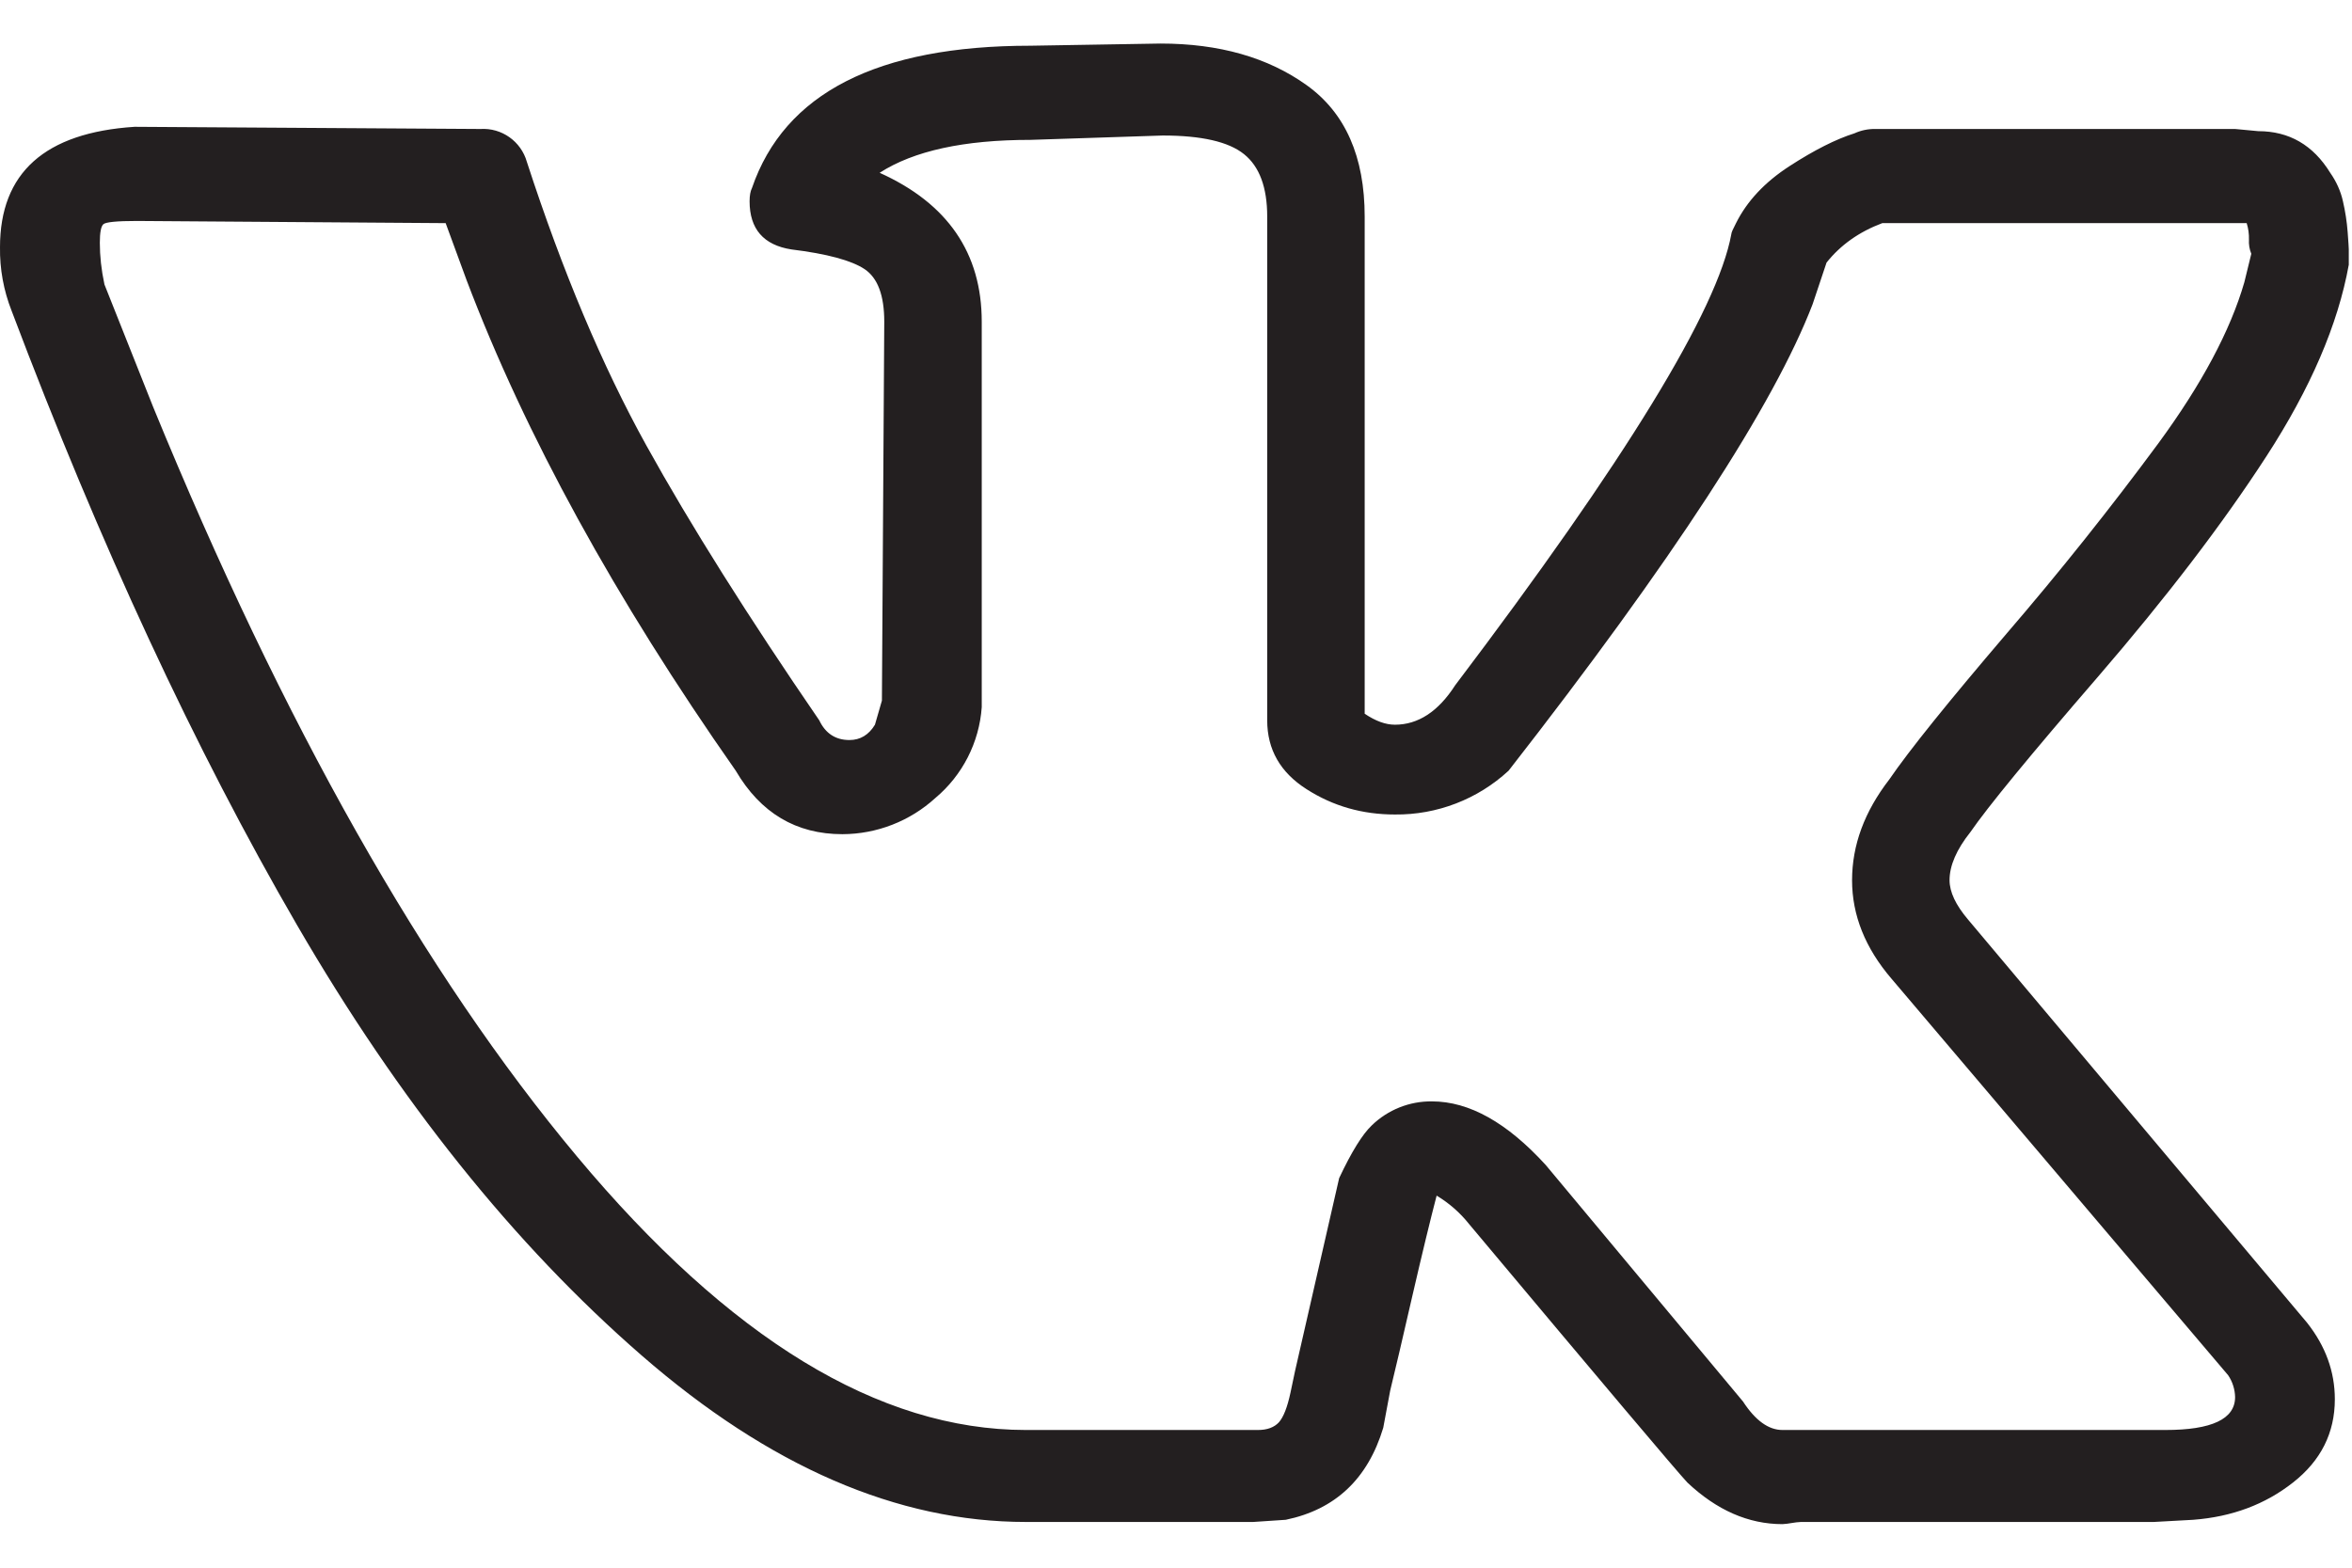
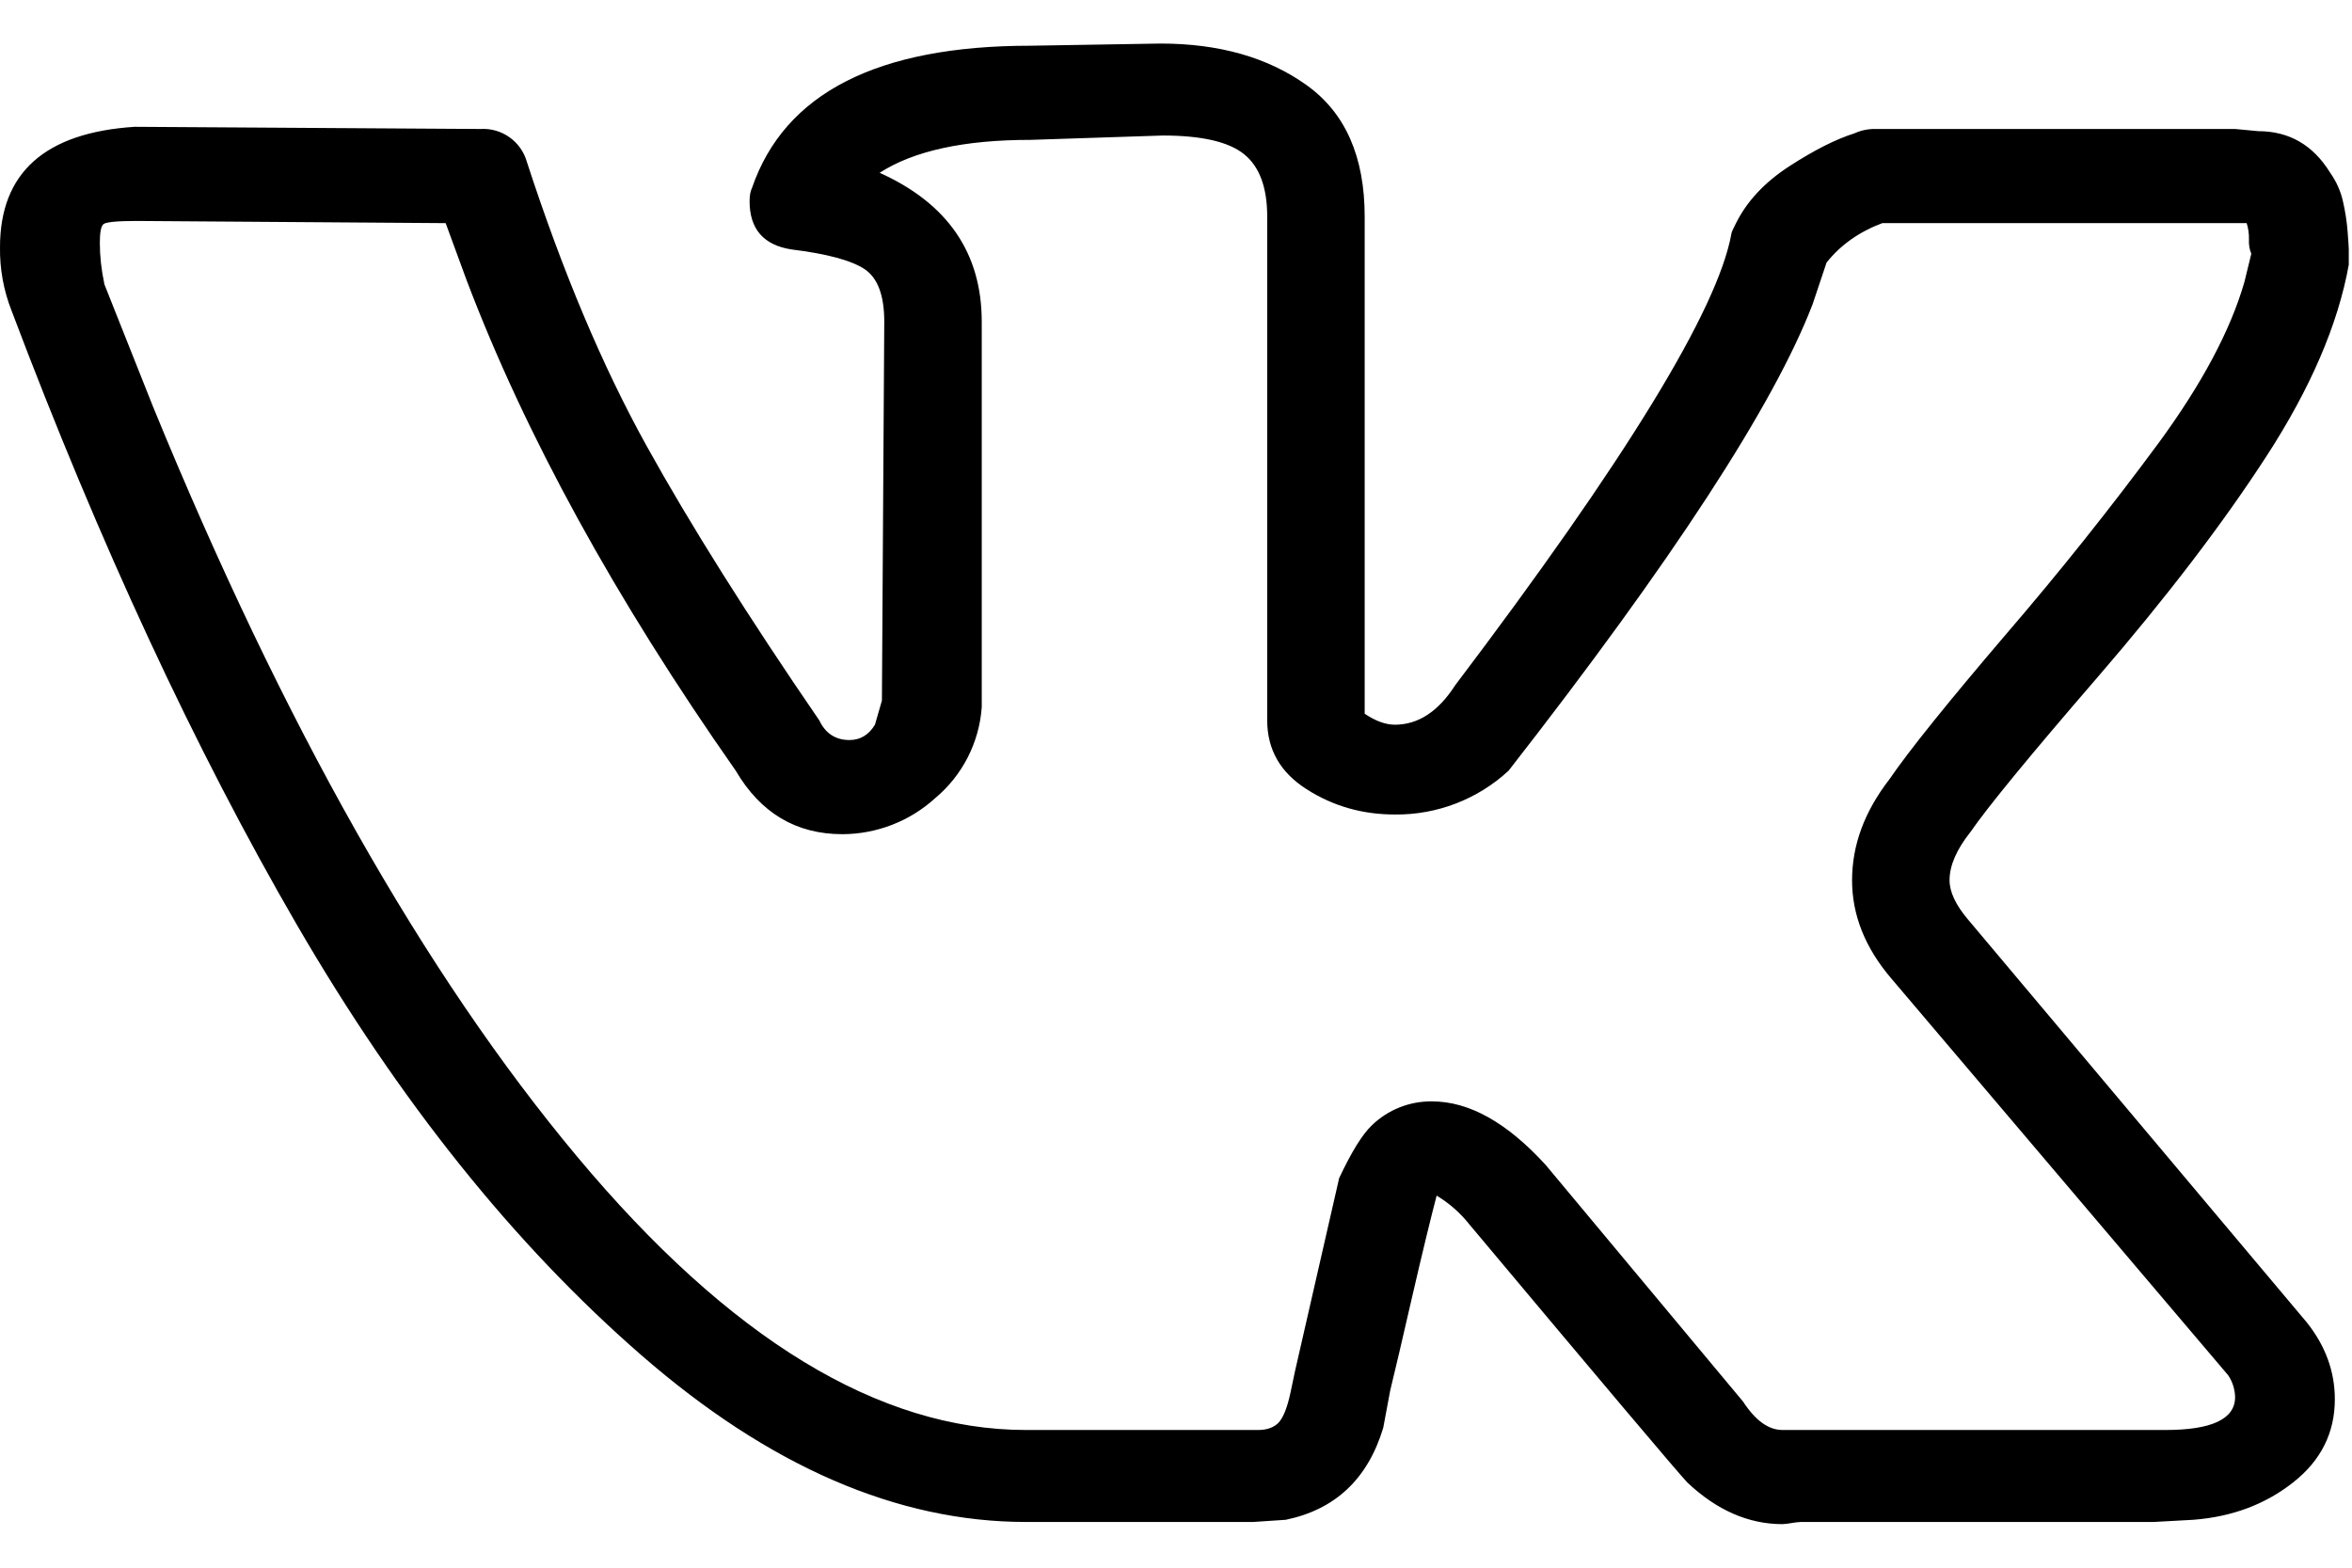
- <svg xmlns="http://www.w3.org/2000/svg" width="27" height="18" fill="none">
-   <path d="M0 2.839c0-.855.515-1.316 1.545-1.383l3.97.025a.52.52 0 0 1 .533.377c.409 1.257.866 2.343 1.372 3.257.506.913 1.168 1.965 1.985 3.156.071.15.187.226.346.226.125 0 .222-.059.293-.176l.08-.277.027-4.35c0-.302-.075-.503-.226-.604-.151-.1-.431-.176-.84-.226-.32-.05-.48-.235-.48-.553 0-.067.01-.118.027-.151.373-1.09 1.44-1.635 3.198-1.635L13.322.5c.675 0 1.234.16 1.678.478.444.318.666.821.666 1.509v5.708c.125.084.24.126.347.126.266 0 .497-.15.692-.453 1.954-2.582 3.011-4.308 3.17-5.18 0-.017.019-.059.054-.126.125-.251.329-.47.613-.654.284-.184.533-.31.746-.377a.554.554 0 0 1 .24-.05h4.13l.266.025c.355 0 .63.16.826.478.07.1.12.21.146.327.027.117.045.234.054.352.009.117.013.184.013.2v.177c-.124.687-.44 1.42-.946 2.2-.506.78-1.15 1.622-1.931 2.528-.782.905-1.27 1.5-1.466 1.785-.16.201-.24.386-.24.553 0 .135.071.286.213.453l3.89 4.627c.213.269.32.562.32.88 0 .386-.16.705-.48.956-.32.252-.701.394-1.145.428l-.453.025h-4.05a.855.855 0 0 0-.106.012.862.862 0 0 1-.107.013c-.39 0-.755-.16-1.092-.478-.125-.134-.96-1.123-2.505-2.967a1.387 1.387 0 0 0-.373-.327c-.07.268-.164.654-.28 1.157-.115.503-.2.863-.253 1.081l-.08.428c-.177.586-.55.938-1.119 1.056l-.373.025h-2.61c-1.475 0-2.945-.637-4.41-1.911-1.466-1.275-2.784-2.922-3.957-4.942C2.238 8.602 1.146 6.25.133 3.568A1.916 1.916 0 0 1 0 2.838Zm16.013 6.513c-.373 0-.71-.096-1.013-.29-.302-.192-.453-.456-.453-.791V2.487c0-.336-.089-.575-.266-.717-.178-.143-.489-.214-.933-.214l-1.518.05c-.764 0-1.341.126-1.732.378.781.352 1.172.922 1.172 1.71V8.12a1.5 1.5 0 0 1-.533 1.043 1.59 1.59 0 0 1-1.066.415c-.532 0-.94-.243-1.225-.729C7.06 6.871 6.03 4.993 5.356 3.216l-.24-.654-3.544-.025c-.231 0-.36.013-.386.038-.027.025-.04.096-.04.213 0 .151.017.31.053.478l.56 1.409c1.491 3.638 3.112 6.505 4.862 8.6 1.75 2.096 3.468 3.144 5.155 3.144h2.665c.106 0 .186-.03.24-.088.053-.06.097-.172.133-.34l.053-.251.506-2.213c.142-.302.267-.503.373-.604a.975.975 0 0 1 .693-.277c.426 0 .861.243 1.305.73l2.265 2.716c.142.218.293.327.453.327h4.396c.533 0 .8-.126.8-.378a.466.466 0 0 0-.08-.251l-3.864-4.552c-.302-.352-.453-.73-.453-1.131 0-.403.142-.788.427-1.157.23-.336.679-.893 1.345-1.673a37.63 37.63 0 0 0 1.745-2.188c.498-.679.826-1.295.986-1.848l.08-.327a.371.371 0 0 1-.027-.163.574.574 0 0 0-.026-.189h-4.183c-.267.1-.48.252-.64.453l-.16.478c-.444 1.156-1.607 2.942-3.49 5.356a1.892 1.892 0 0 1-1.305.503Z" fill="#231F20" />
+ <svg xmlns="http://www.w3.org/2000/svg" width="27" height="18">
+   <path d="M0 2.839c0-.855.515-1.316 1.545-1.383l3.97.025a.52.52 0 0 1 .533.377c.409 1.257.866 2.343 1.372 3.257.506.913 1.168 1.965 1.985 3.156.071.15.187.226.346.226.125 0 .222-.059.293-.176l.08-.277.027-4.35c0-.302-.075-.503-.226-.604-.151-.1-.431-.176-.84-.226-.32-.05-.48-.235-.48-.553 0-.067.01-.118.027-.151.373-1.09 1.44-1.635 3.198-1.635L13.322.5c.675 0 1.234.16 1.678.478.444.318.666.821.666 1.509v5.708c.125.084.24.126.347.126.266 0 .497-.15.692-.453 1.954-2.582 3.011-4.308 3.17-5.18 0-.017.019-.059.054-.126.125-.251.329-.47.613-.654.284-.184.533-.31.746-.377a.554.554 0 0 1 .24-.05h4.13l.266.025c.355 0 .63.16.826.478.07.1.12.21.146.327.027.117.045.234.054.352.009.117.013.184.013.2v.177c-.124.687-.44 1.42-.946 2.2-.506.78-1.15 1.622-1.931 2.528-.782.905-1.27 1.5-1.466 1.785-.16.201-.24.386-.24.553 0 .135.071.286.213.453l3.89 4.627c.213.269.32.562.32.88 0 .386-.16.705-.48.956-.32.252-.701.394-1.145.428l-.453.025h-4.05a.855.855 0 0 0-.106.012.862.862 0 0 1-.107.013c-.39 0-.755-.16-1.092-.478-.125-.134-.96-1.123-2.505-2.967a1.387 1.387 0 0 0-.373-.327c-.07.268-.164.654-.28 1.157-.115.503-.2.863-.253 1.081l-.08.428c-.177.586-.55.938-1.119 1.056l-.373.025h-2.61c-1.475 0-2.945-.637-4.41-1.911-1.466-1.275-2.784-2.922-3.957-4.942C2.238 8.602 1.146 6.25.133 3.568A1.916 1.916 0 0 1 0 2.838Zm16.013 6.513c-.373 0-.71-.096-1.013-.29-.302-.192-.453-.456-.453-.791V2.487c0-.336-.089-.575-.266-.717-.178-.143-.489-.214-.933-.214l-1.518.05c-.764 0-1.341.126-1.732.378.781.352 1.172.922 1.172 1.71V8.12a1.5 1.5 0 0 1-.533 1.043 1.59 1.59 0 0 1-1.066.415c-.532 0-.94-.243-1.225-.729C7.06 6.871 6.03 4.993 5.356 3.216l-.24-.654-3.544-.025c-.231 0-.36.013-.386.038-.027.025-.04.096-.04.213 0 .151.017.31.053.478l.56 1.409c1.491 3.638 3.112 6.505 4.862 8.6 1.75 2.096 3.468 3.144 5.155 3.144h2.665c.106 0 .186-.03.24-.088.053-.06.097-.172.133-.34l.053-.251.506-2.213c.142-.302.267-.503.373-.604a.975.975 0 0 1 .693-.277c.426 0 .861.243 1.305.73l2.265 2.716c.142.218.293.327.453.327h4.396c.533 0 .8-.126.8-.378a.466.466 0 0 0-.08-.251l-3.864-4.552c-.302-.352-.453-.73-.453-1.131 0-.403.142-.788.427-1.157.23-.336.679-.893 1.345-1.673a37.63 37.63 0 0 0 1.745-2.188c.498-.679.826-1.295.986-1.848l.08-.327a.371.371 0 0 1-.027-.163.574.574 0 0 0-.026-.189h-4.183c-.267.1-.48.252-.64.453l-.16.478c-.444 1.156-1.607 2.942-3.49 5.356a1.892 1.892 0 0 1-1.305.503Z" />
</svg>
